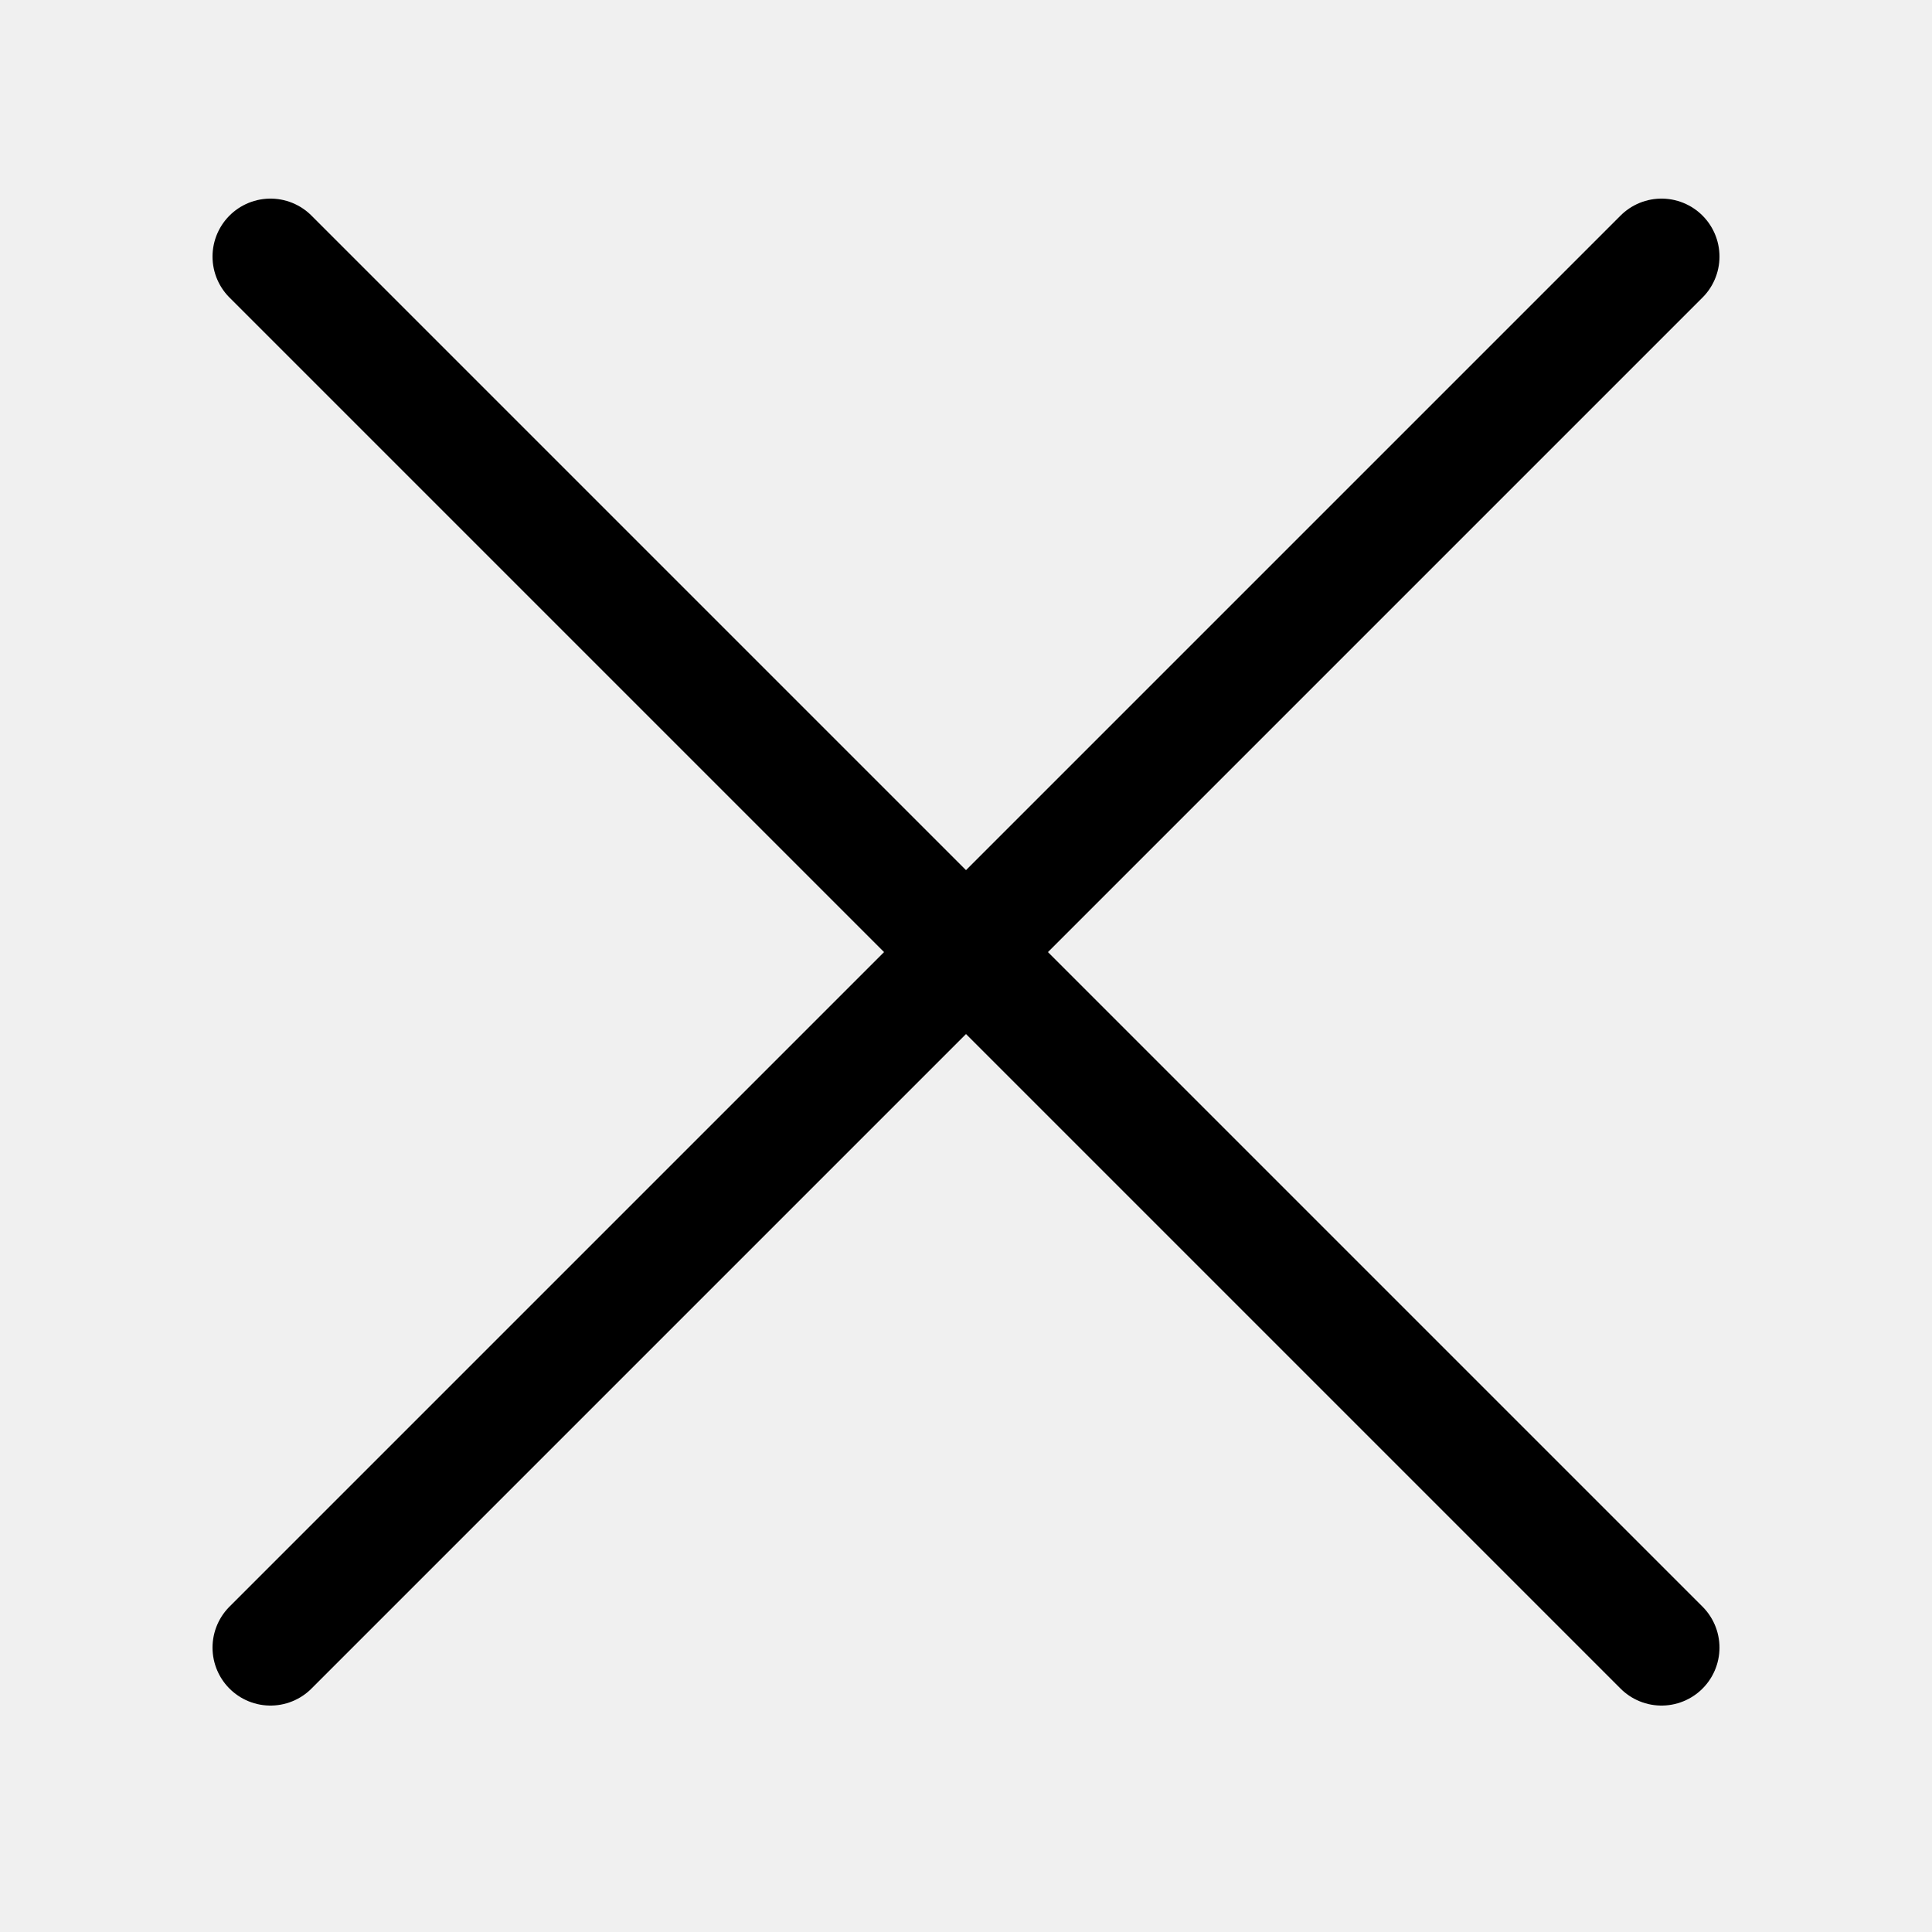
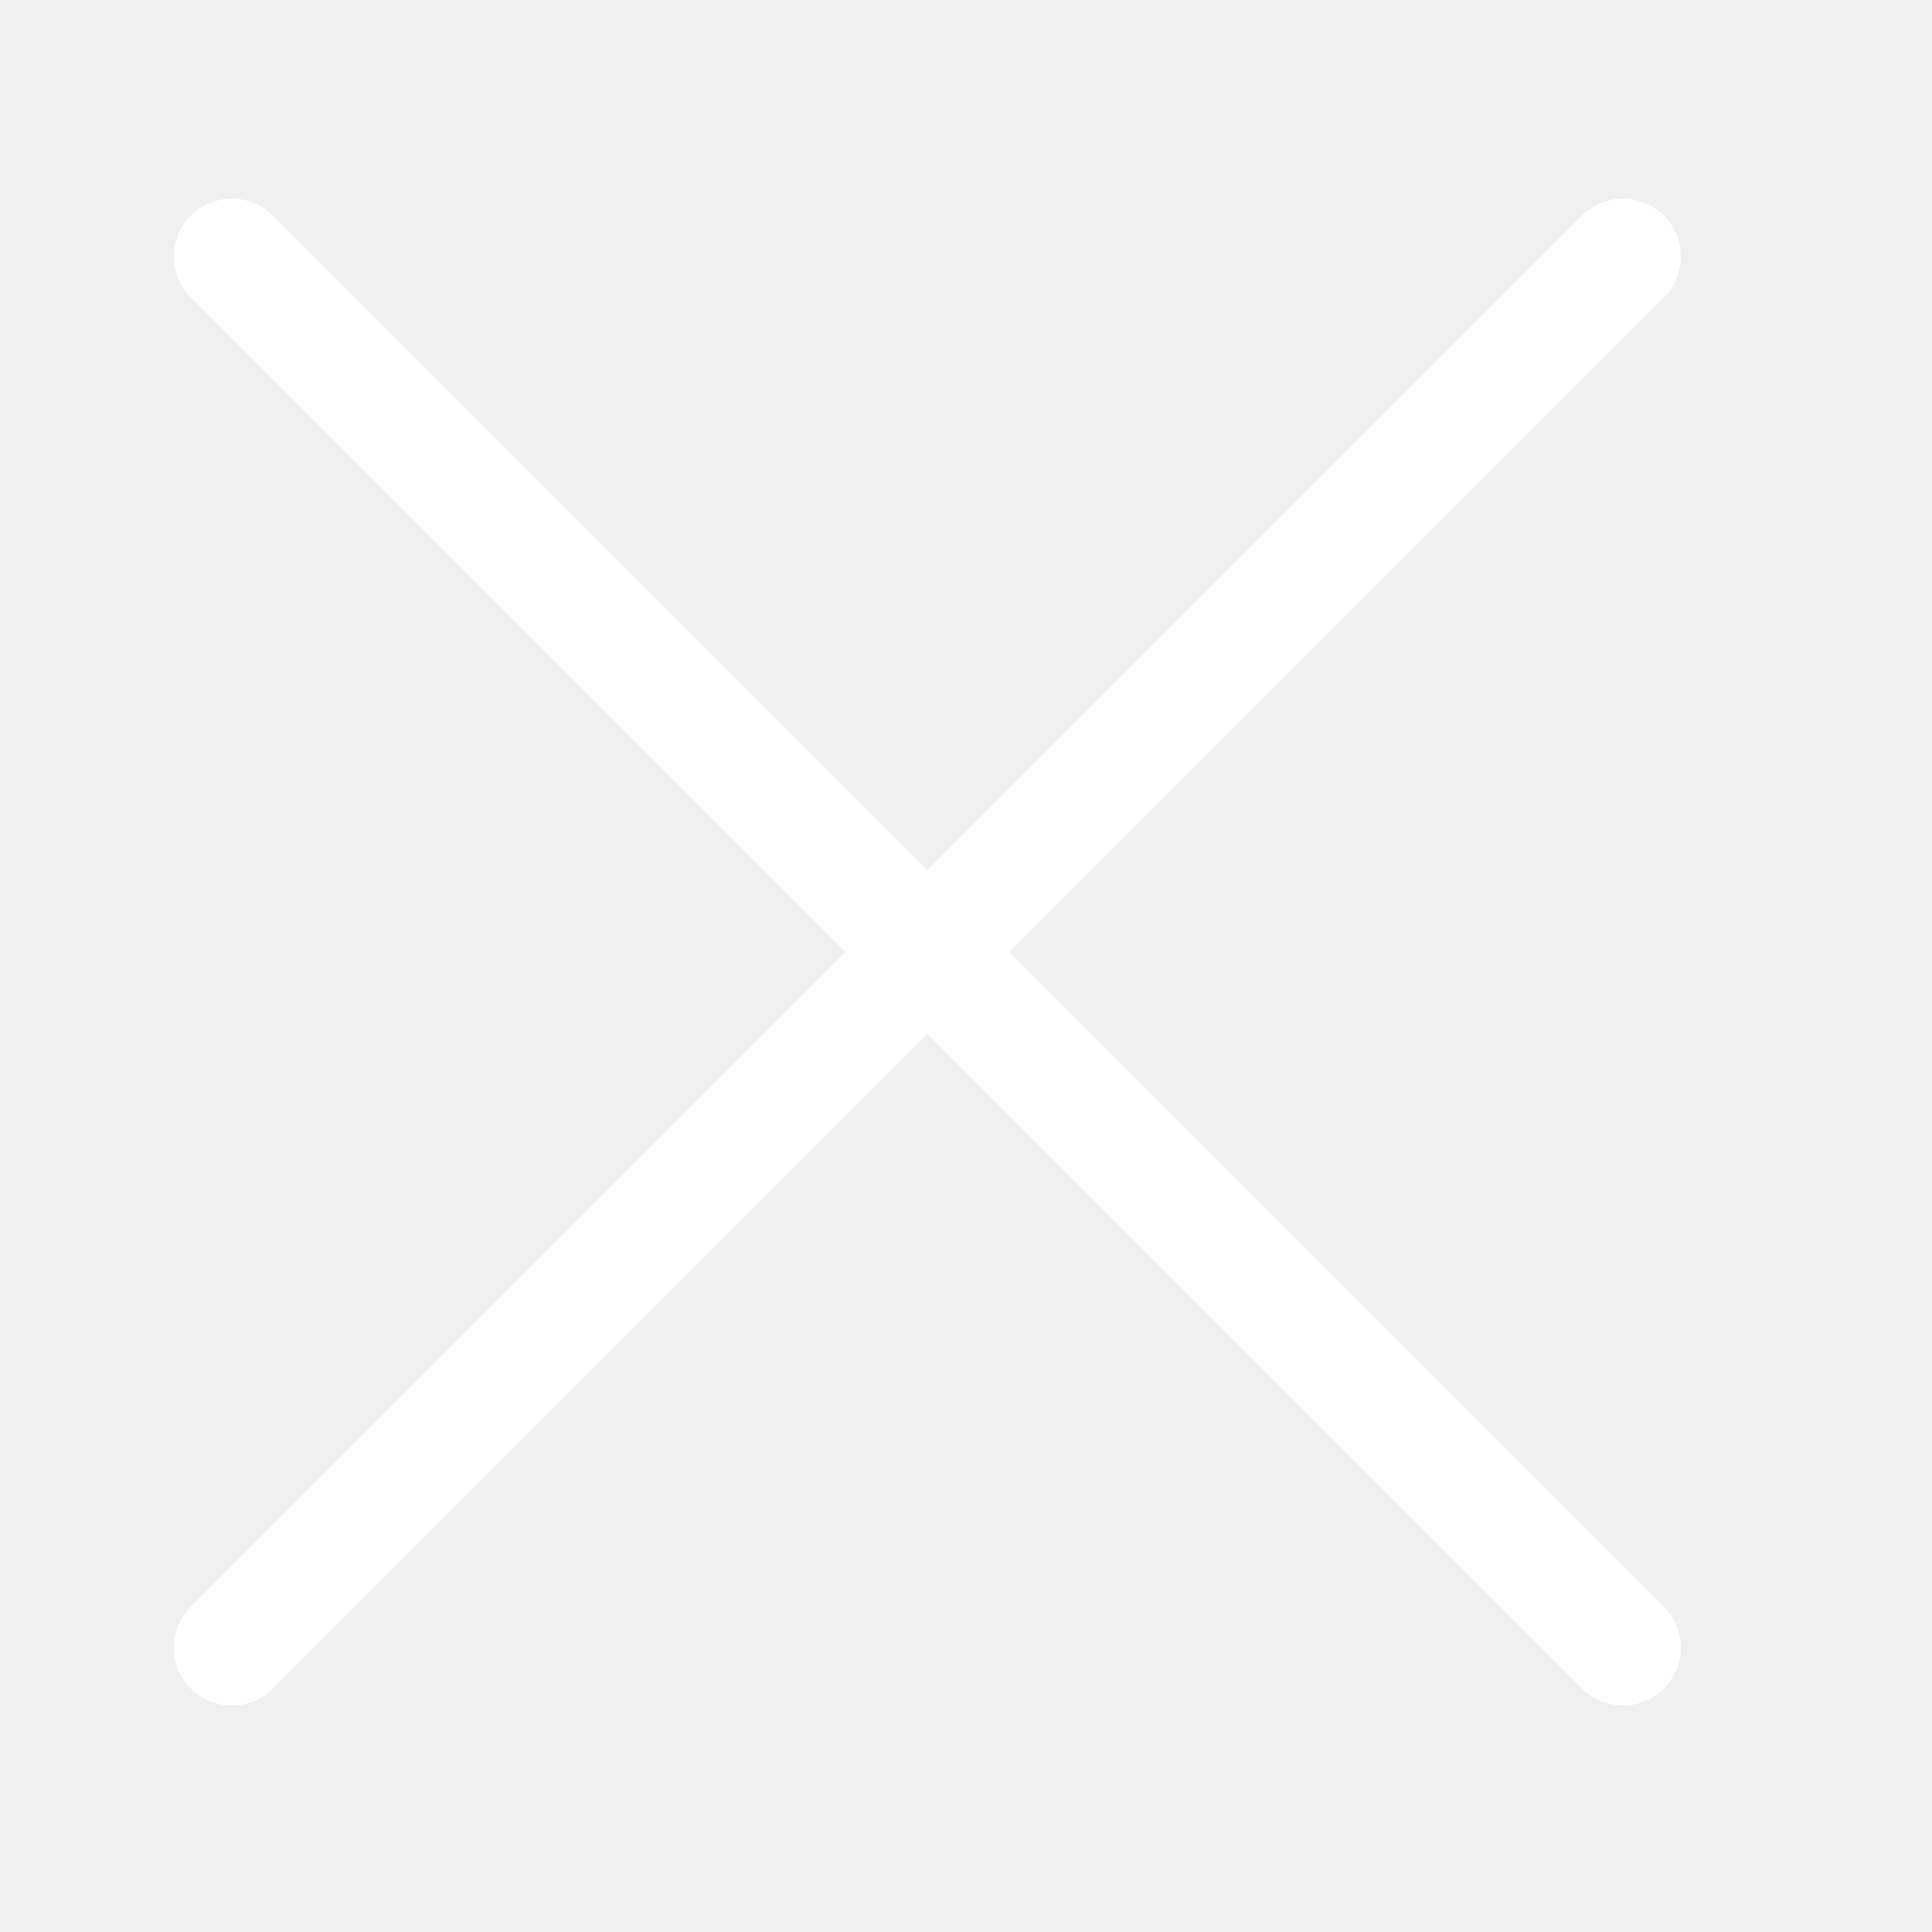
- <svg xmlns="http://www.w3.org/2000/svg" width="800px" height="800px" viewBox="-0.5 0 25 25" fill="none">
-   <path d="M3 21.32L21 3.32" stroke="#000000" stroke-width="1.5" stroke-linecap="round" stroke-linejoin="round" />
-   <path d="M3 3.32L21 21.32" stroke="#000000" stroke-width="1.5" stroke-linecap="round" stroke-linejoin="round" />
+ <svg xmlns="http://www.w3.org/2000/svg" width="800px" height="800px" viewBox="0 0 25 25" fill="none">
+   <path d="M3 21.32L21 3.32" stroke="#ffffff" stroke-width="1.5" stroke-linecap="round" stroke-linejoin="round" />
+   <path d="M3 3.32L21 21.32" stroke="#ffffff" stroke-width="1.5" stroke-linecap="round" stroke-linejoin="round" />
</svg>
